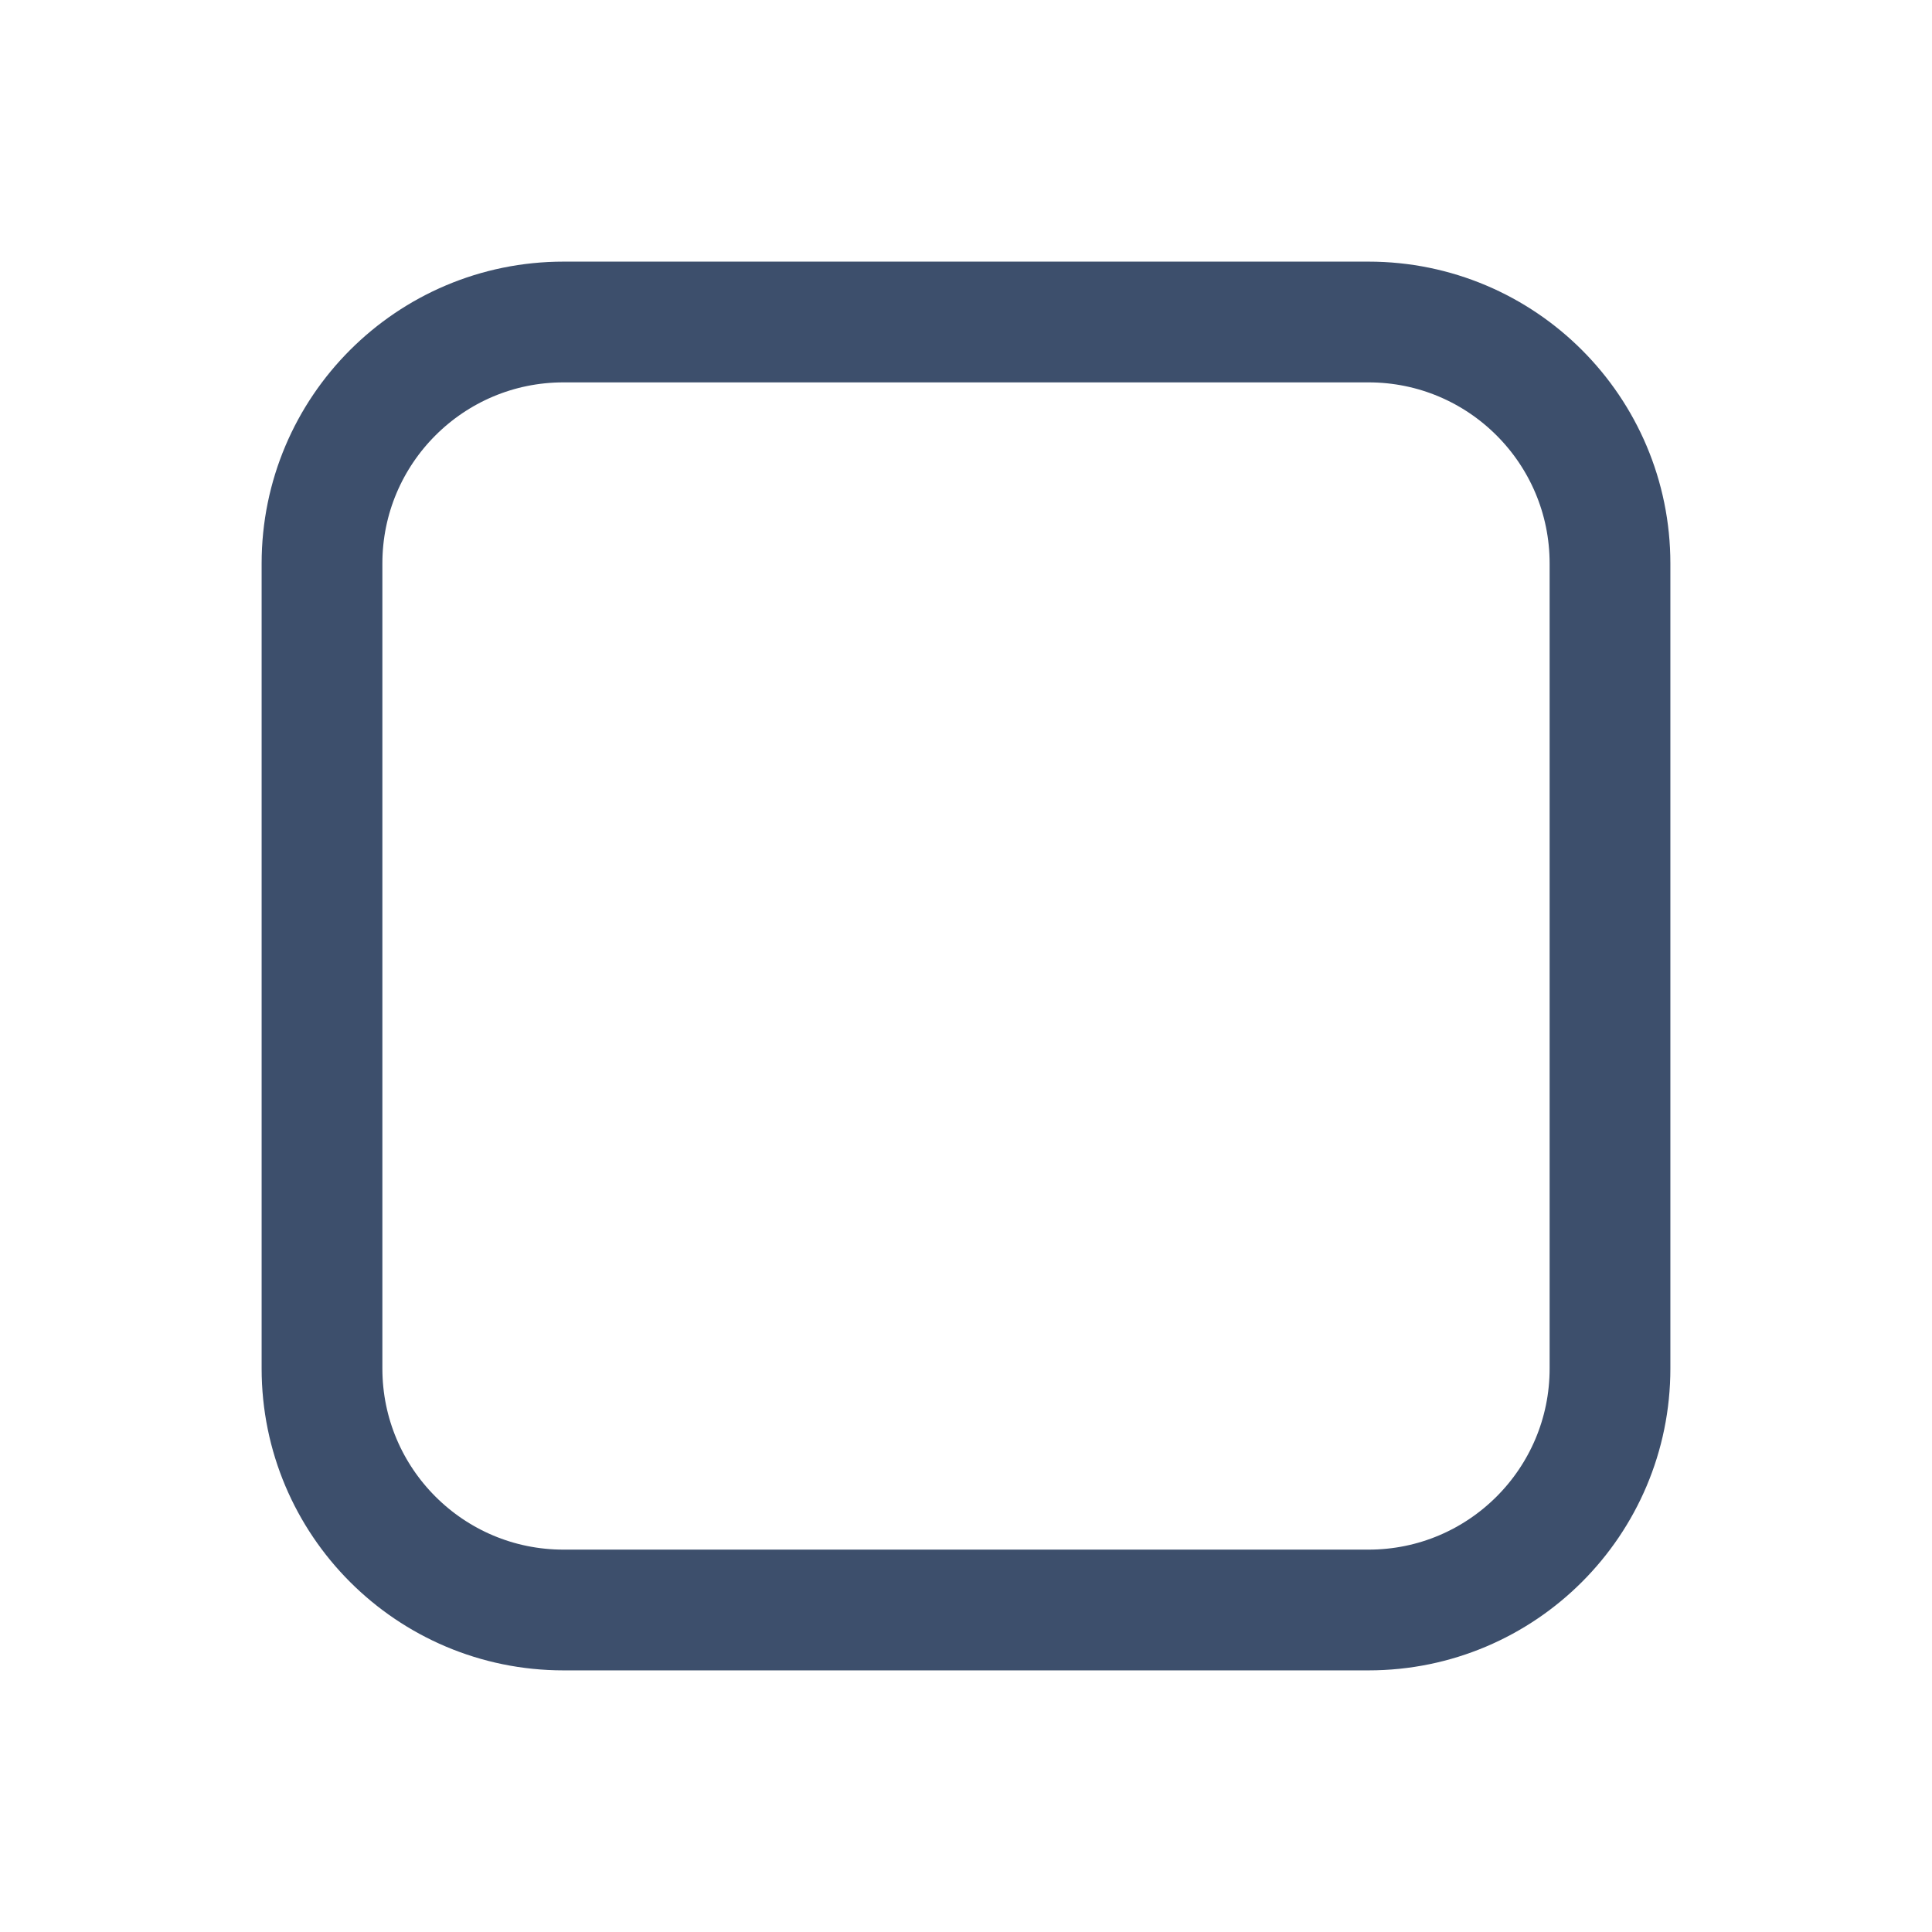
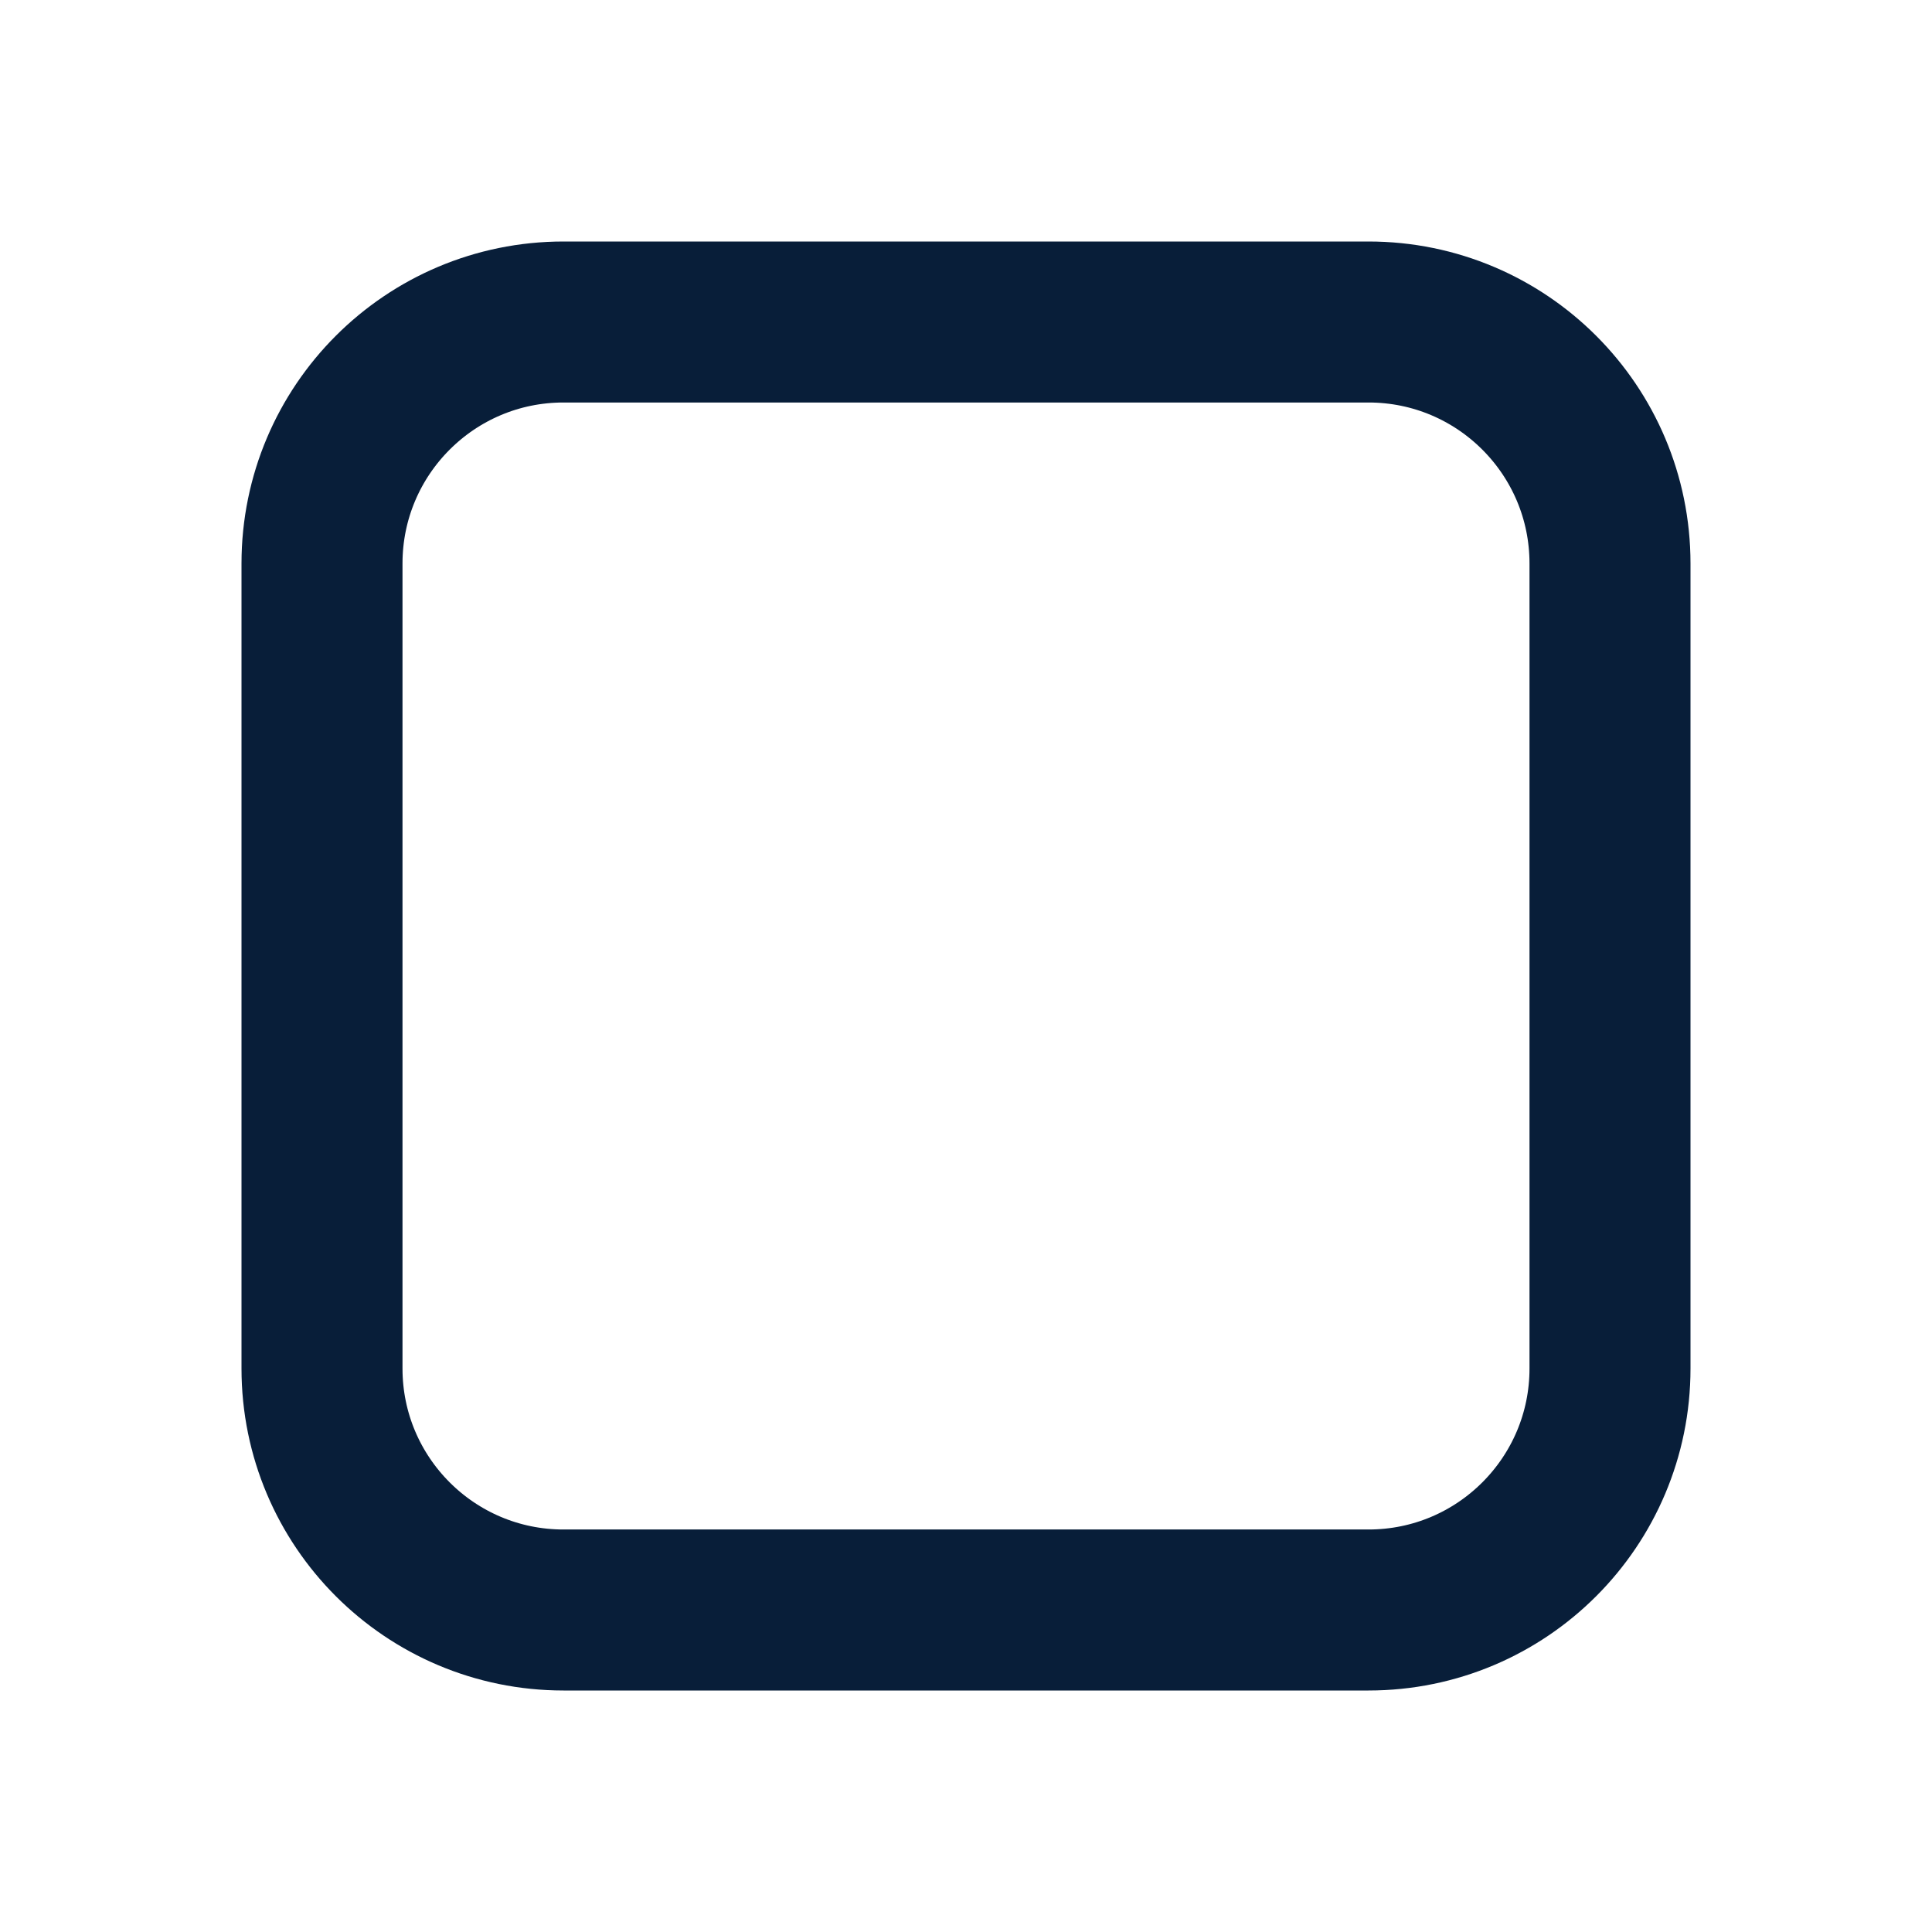
- <svg xmlns="http://www.w3.org/2000/svg" viewBox="0 0 24 24">
-   <defs>
-     <style>.a,.b{fill:none;}.a{stroke:#3d4f6c;stroke-linecap:round;stroke-linejoin:round;stroke-width:1.5px;}</style>
-   </defs>
-   <g transform="translate(-271.5 -608.5)">
-     <rect class="a" width="16" height="16" rx="3" transform="translate(275.5 612.5)" />
-   </g>
+ <svg xmlns="http://www.w3.org/2000/svg" width="24" height="24" viewBox="0 0 24 24" fill="none">
+   <path d="M17 4H7C5.343 4 4 5.343 4 7V17C4 18.657 5.343 20 7 20H17C18.657 20 20 18.657 20 17V7C20 5.343 18.657 4 17 4Z" stroke="#081E39" stroke-width="2" stroke-linecap="round" stroke-linejoin="round" />
</svg>
